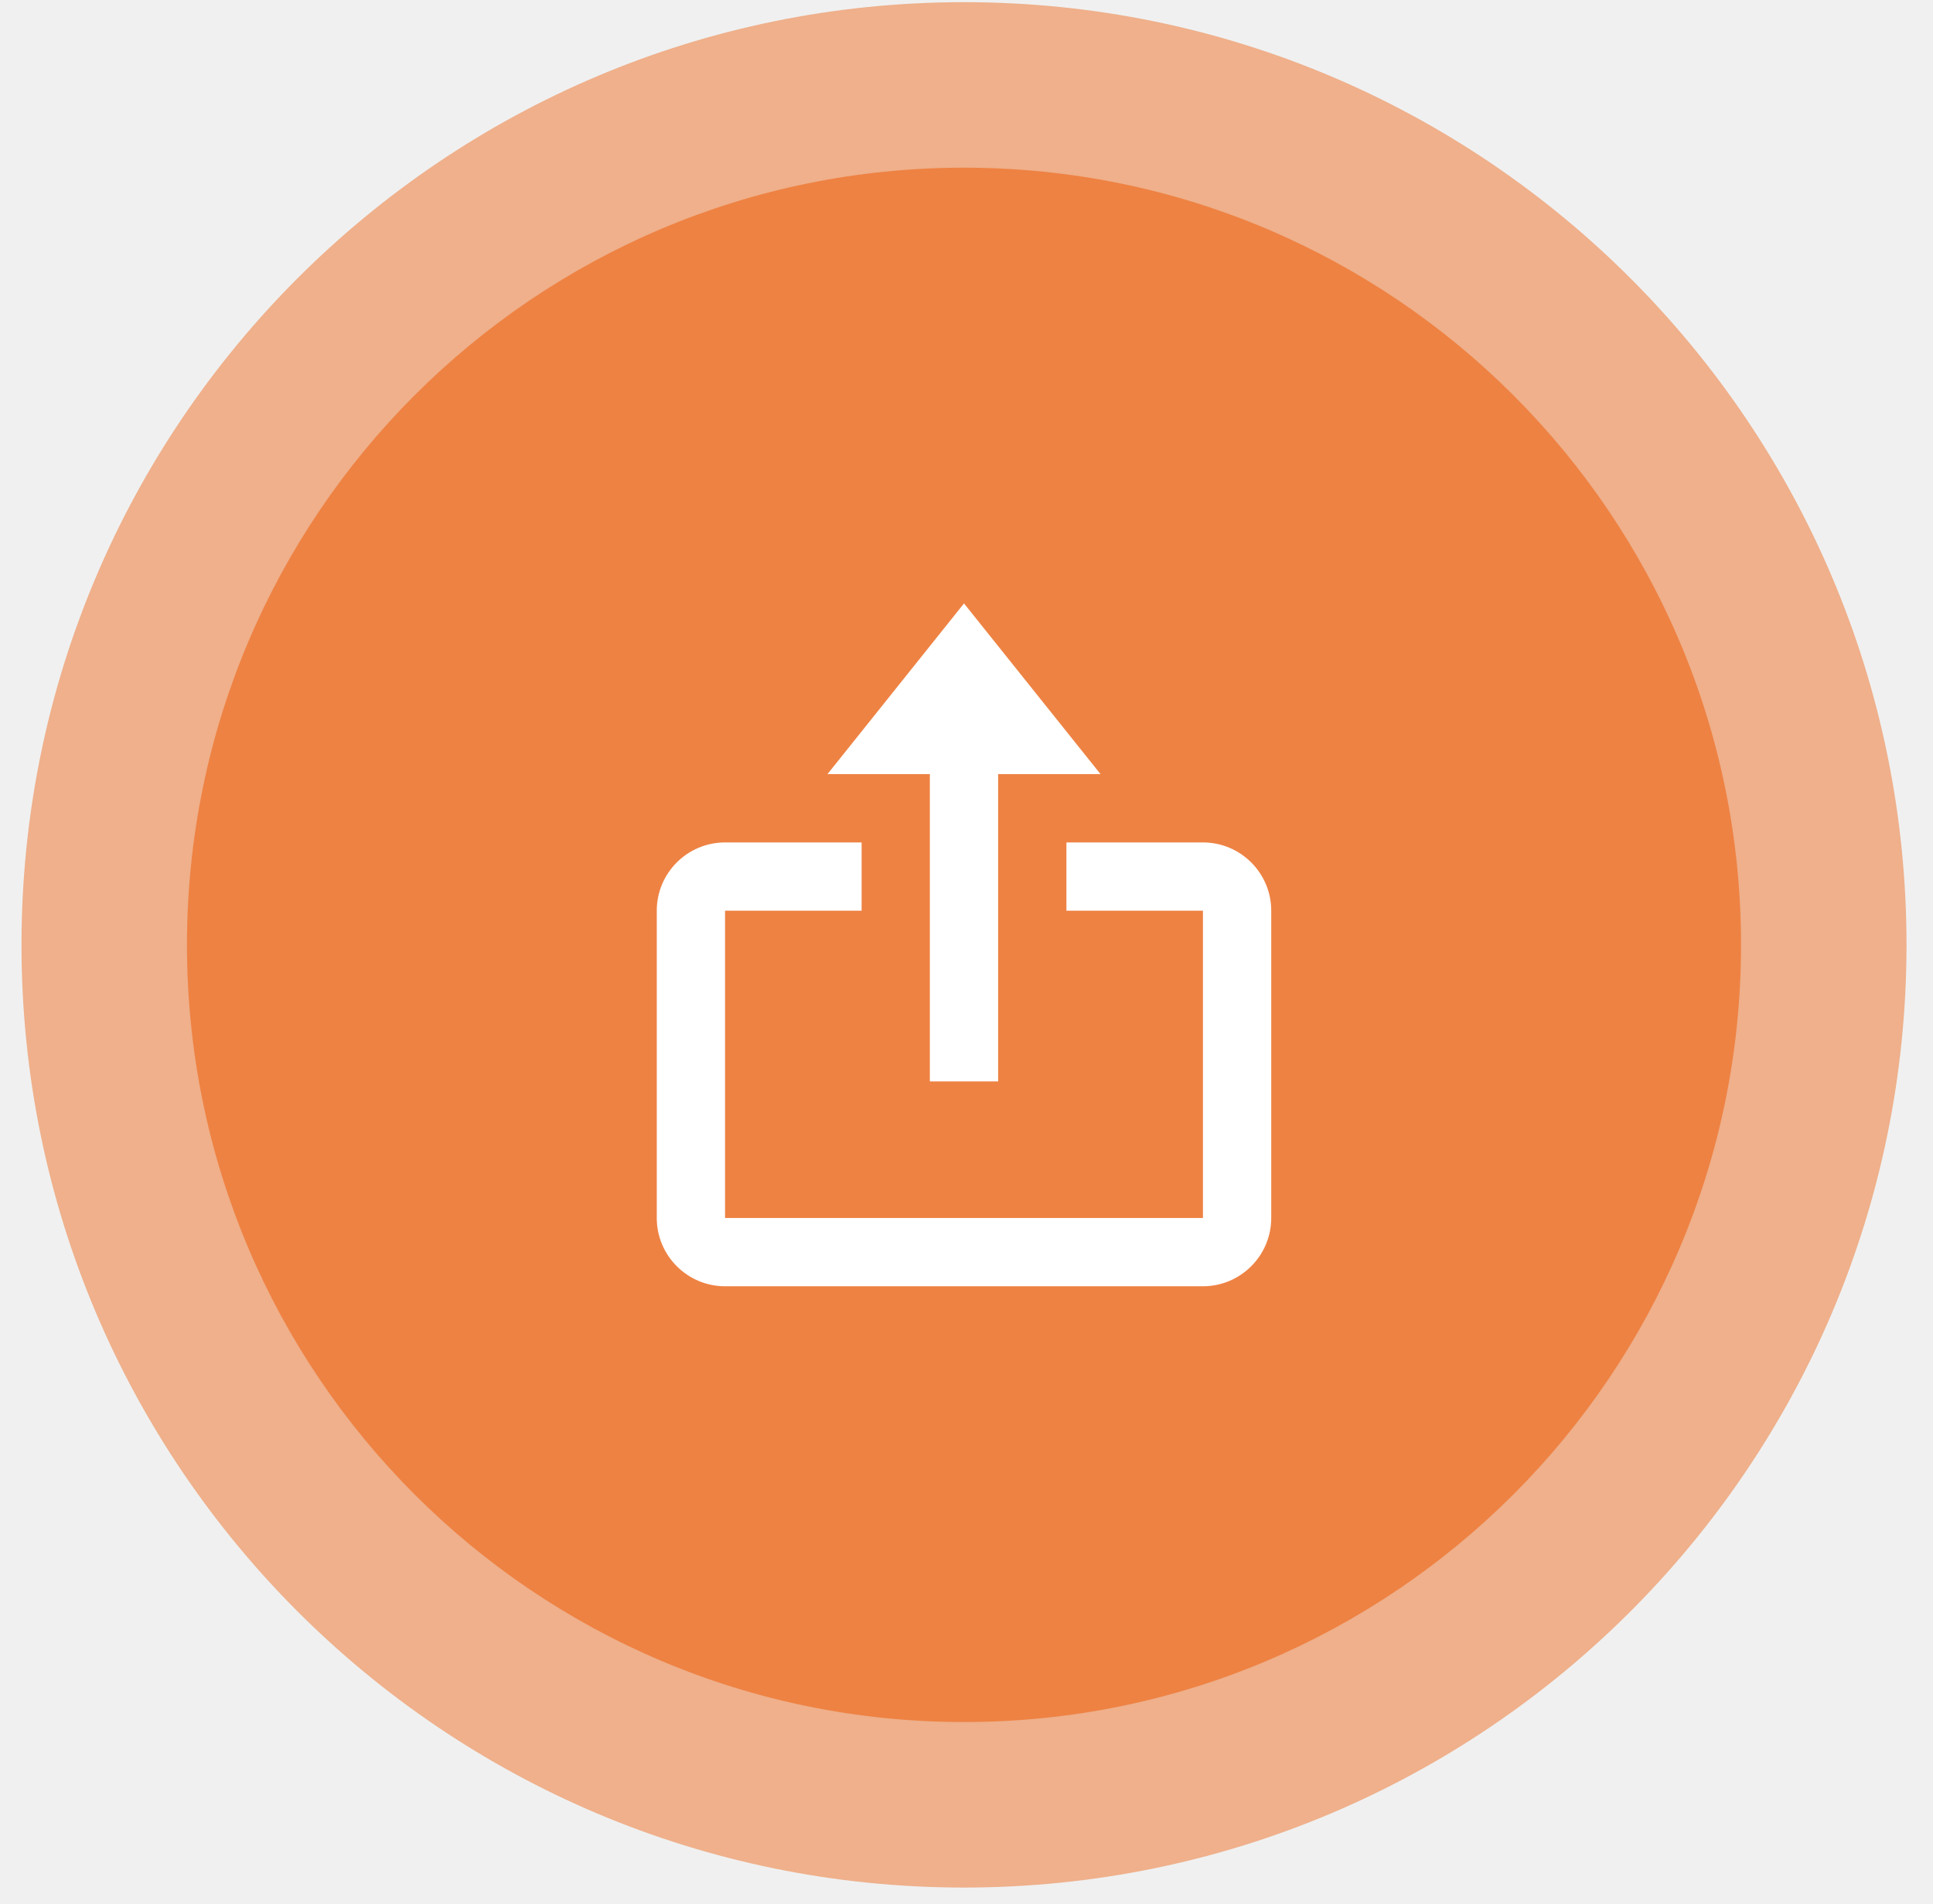
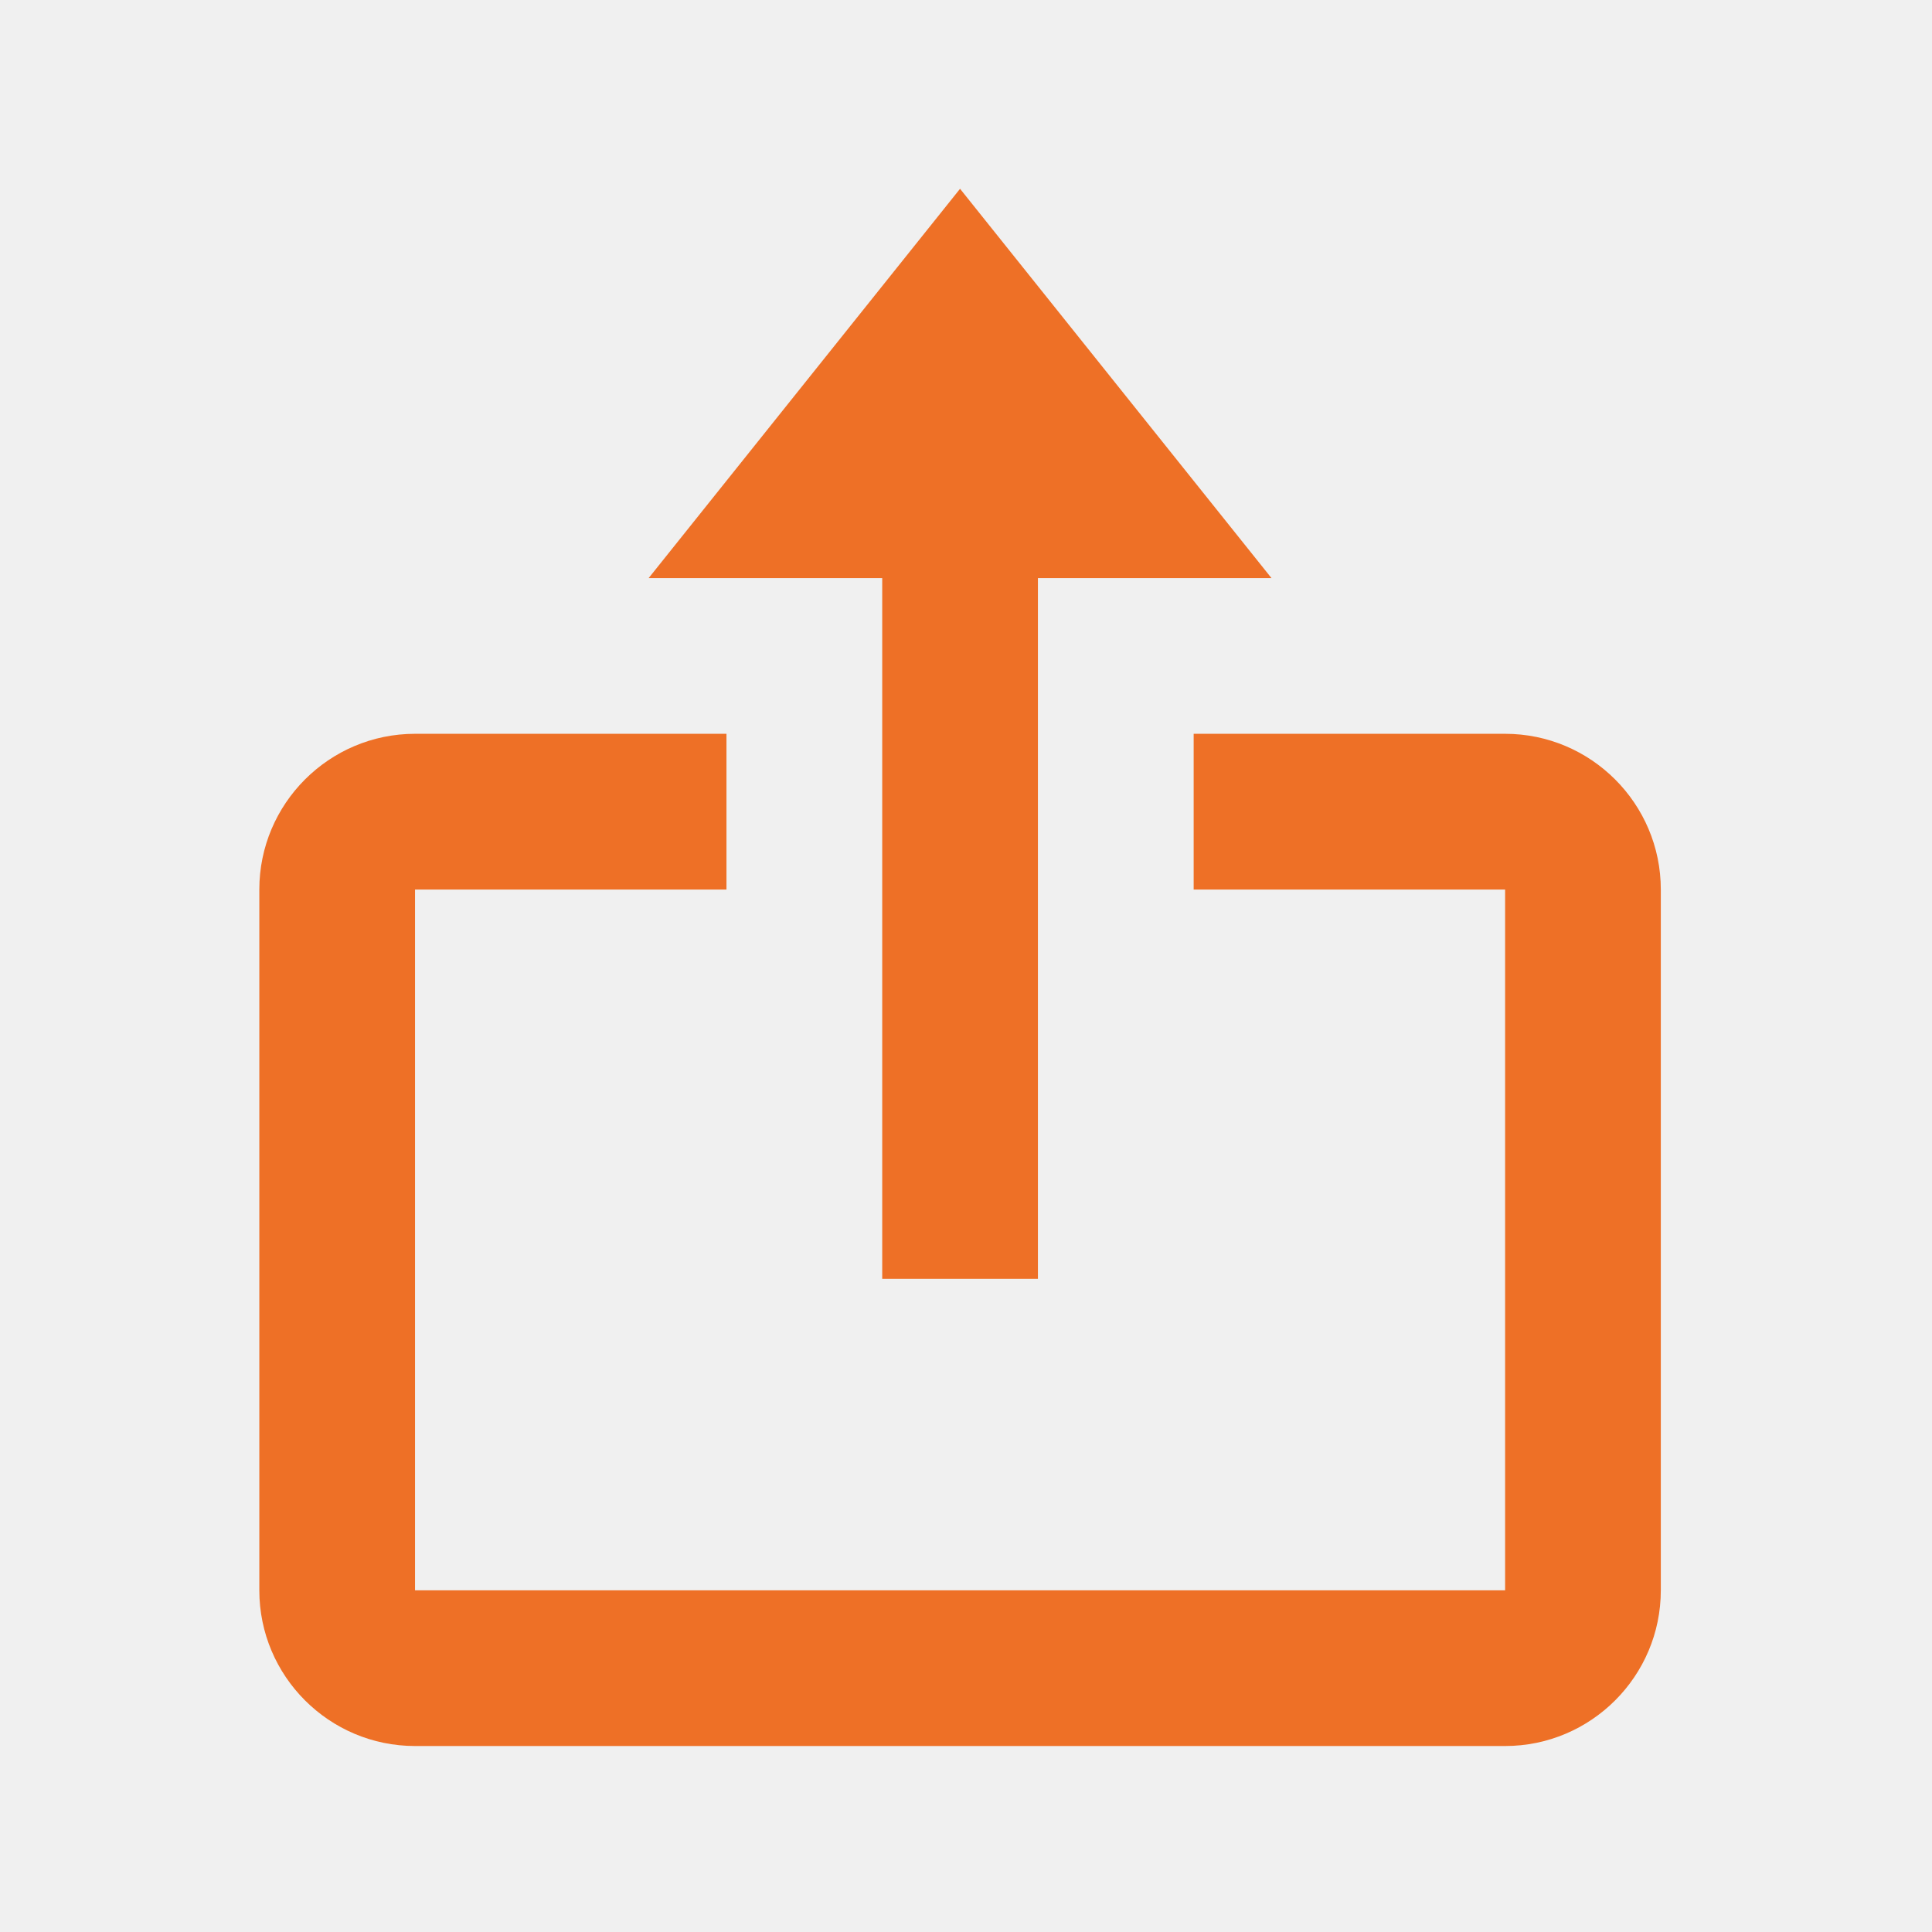
- <svg xmlns="http://www.w3.org/2000/svg" width="65" height="64" viewBox="0 0 65 64" fill="none">
-   <circle cx="32.416" cy="31.766" r="31.693" fill="#EE7026" fill-opacity="0.5" />
-   <circle cx="32.416" cy="31.766" r="26.129" fill="#EE7026" fill-opacity="0.7" />
-   <path d="M31.268 36.357H33.564V26.026H37.007L32.416 20.287L27.825 26.026H31.268V36.357Z" fill="white" />
-   <path d="M24.381 43.244H40.451C41.717 43.244 42.747 42.214 42.747 40.948V30.617C42.747 29.351 41.717 28.322 40.451 28.322H35.86V30.617H40.451V40.948H24.381V30.617H28.973V28.322H24.381C23.115 28.322 22.085 29.351 22.085 30.617V40.948C22.085 42.214 23.115 43.244 24.381 43.244Z" fill="white" />
+ <svg xmlns="http://www.w3.org/2000/svg" width="49" height="49" viewBox="0 0 49 49" fill="none">
+   <path d="M22.375 32.434H26.324V14.662H32.248L24.349 4.788L16.451 14.662H22.375V32.434Z" fill="#EE7026" />
+   <path d="M10.526 44.283H38.173C40.351 44.283 42.122 42.512 42.122 40.334V22.561C42.122 20.383 40.351 18.611 38.173 18.611H30.274V22.561H38.173V40.334H10.526V22.561H18.425V18.611H10.526C8.348 18.611 6.577 20.383 6.577 22.561V40.334C6.577 42.512 8.348 44.283 10.526 44.283Z" fill="#EE7026" />
</svg>
